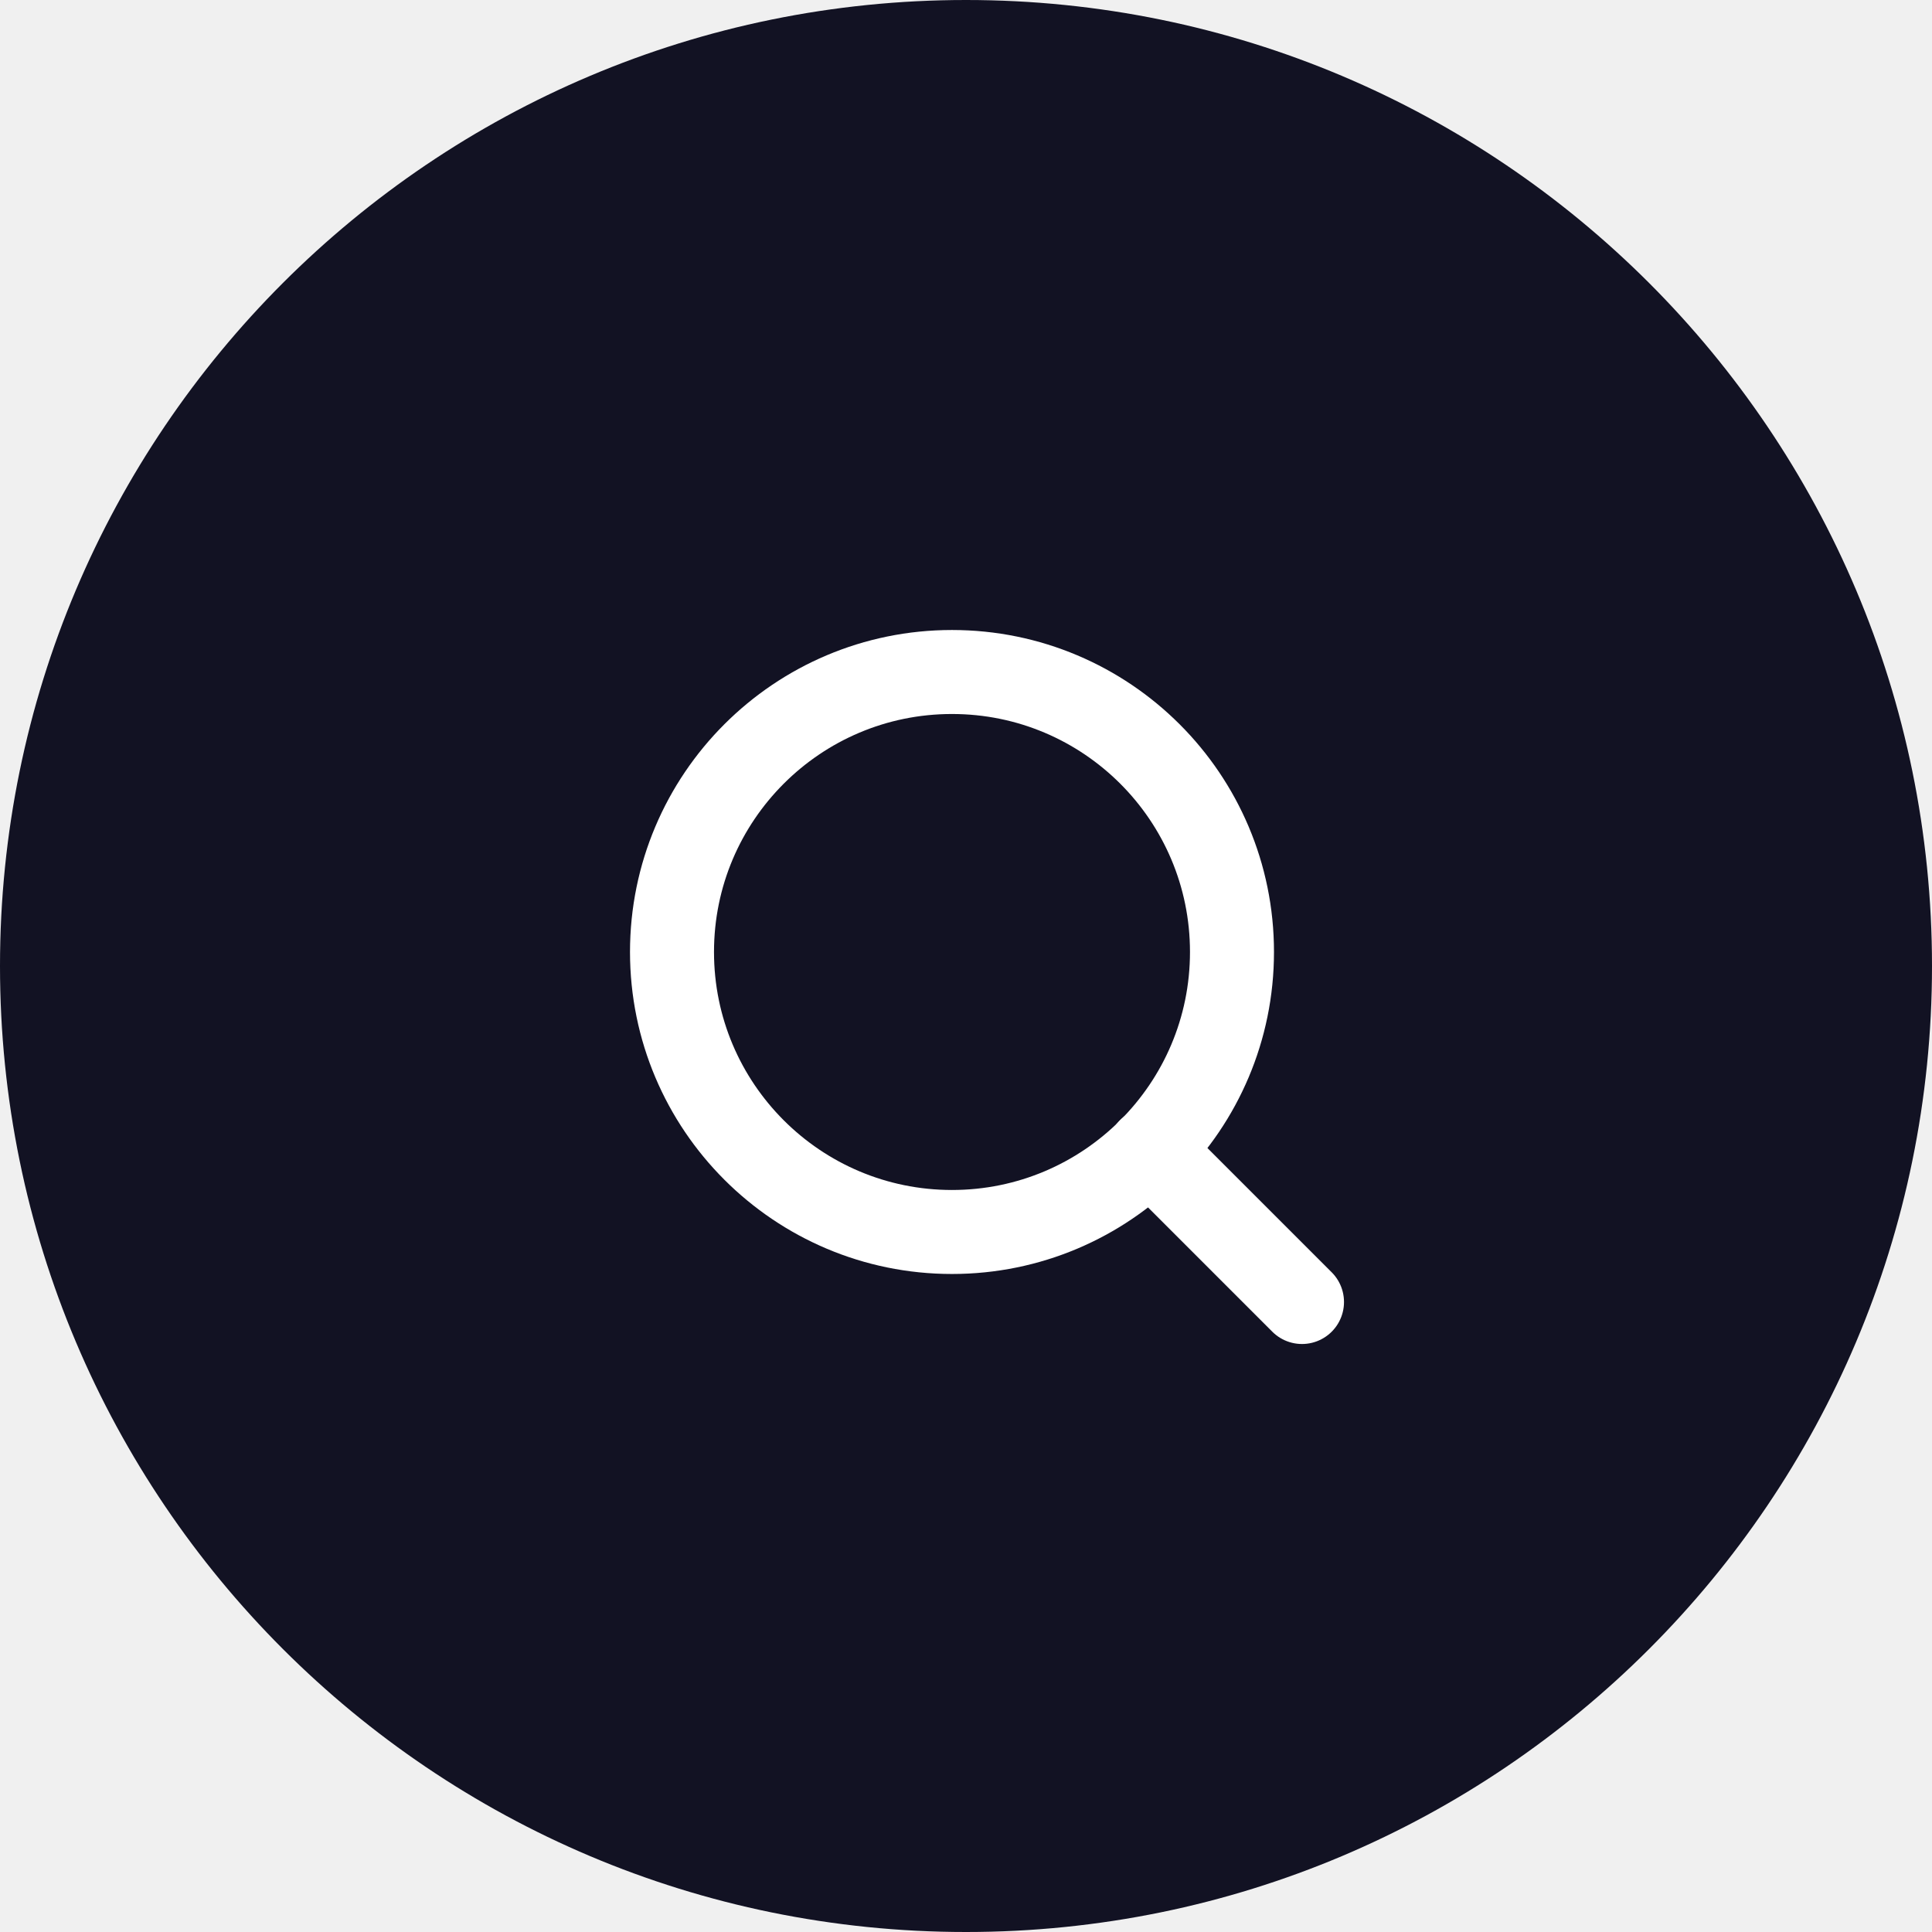
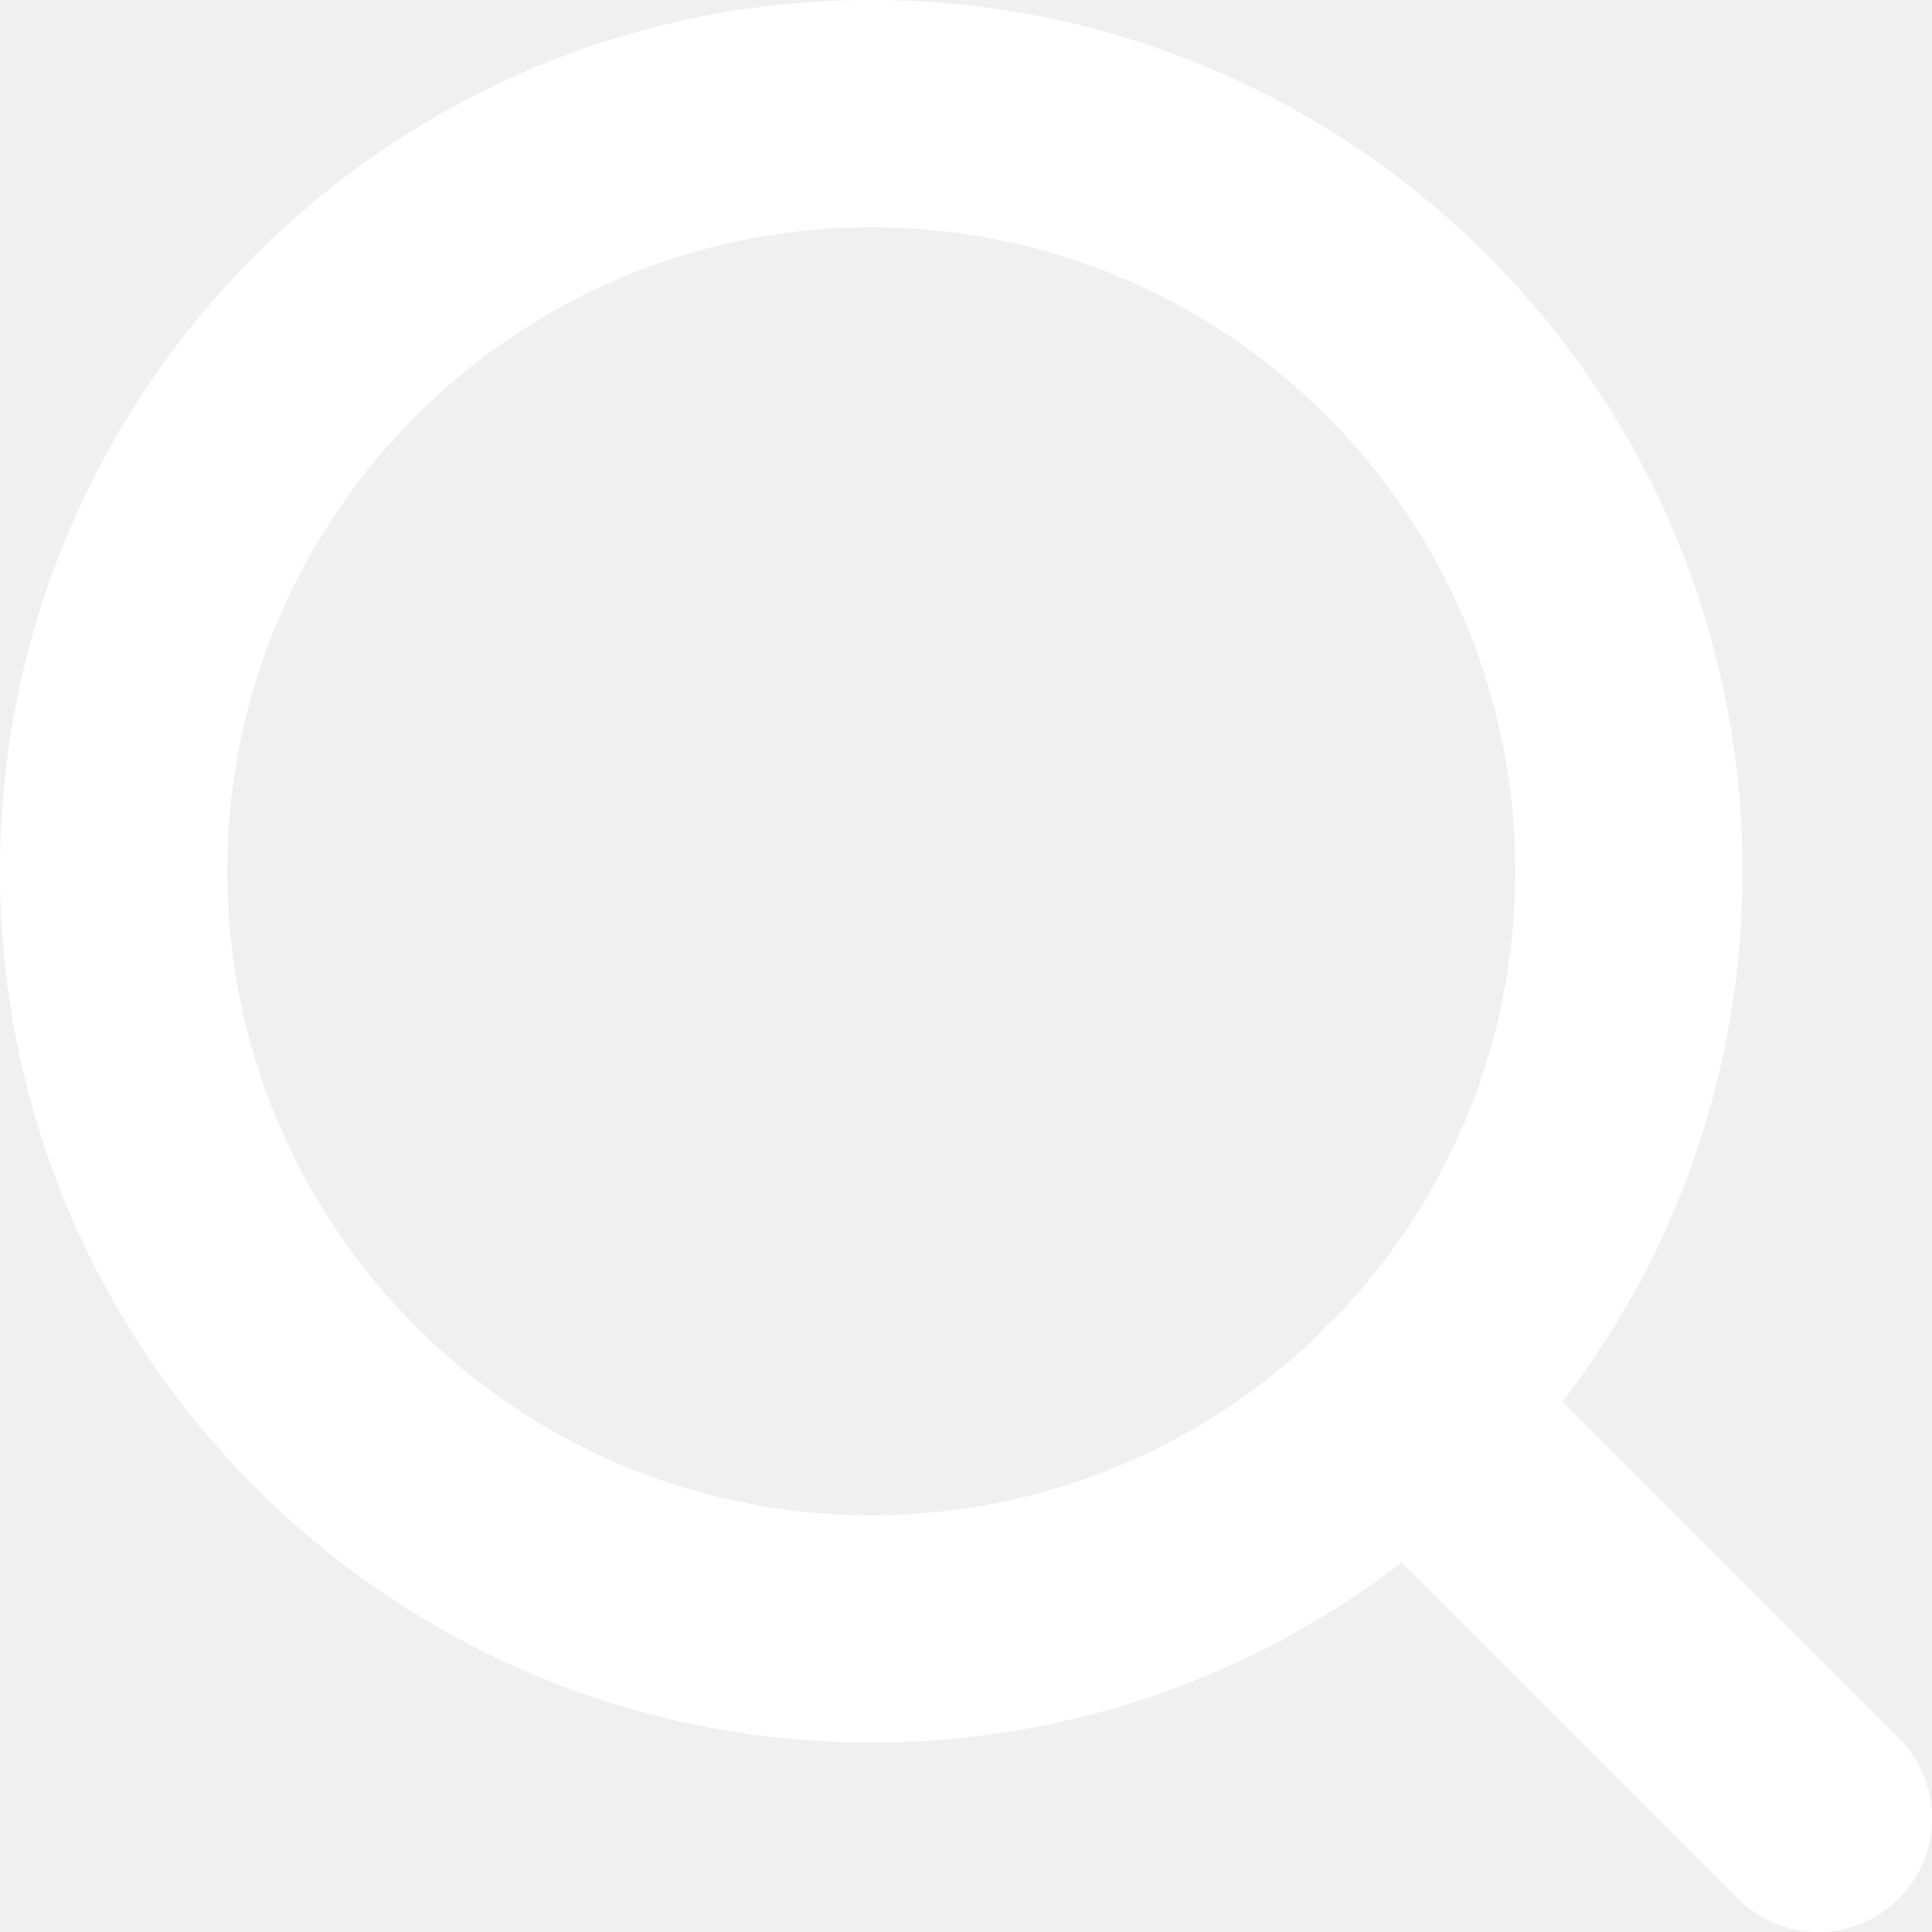
- <svg xmlns="http://www.w3.org/2000/svg" width="46" height="46" viewBox="0 0 46 46" fill="none">
-   <rect width="46" height="46" rx="23" fill="#121223" />
-   <path d="M22.666 29.333C26.348 29.333 29.333 26.348 29.333 22.666C29.333 18.985 26.348 16 22.666 16C18.985 16 16 18.985 16 22.666C16 26.348 18.985 29.333 22.666 29.333Z" stroke="white" stroke-width="2" stroke-linecap="round" stroke-linejoin="round" />
-   <path d="M31 31L27.375 27.375" stroke="white" stroke-width="2" stroke-linecap="round" stroke-linejoin="round" />
+ <svg xmlns="http://www.w3.org/2000/svg" width="17" height="17" viewBox="0 0 17 17" fill="none">
+   <path d="M7.667 14.333C11.348 14.333 14.333 11.348 14.333 7.667C14.333 3.985 11.348 1 7.667 1C3.985 1 1 3.985 1 7.667C1 11.348 3.985 14.333 7.667 14.333Z" stroke="white" stroke-width="2" stroke-linecap="round" stroke-linejoin="round" />
+   <path d="M16 16L12.375 12.375" stroke="white" stroke-width="2" stroke-linecap="round" stroke-linejoin="round" />
</svg>
